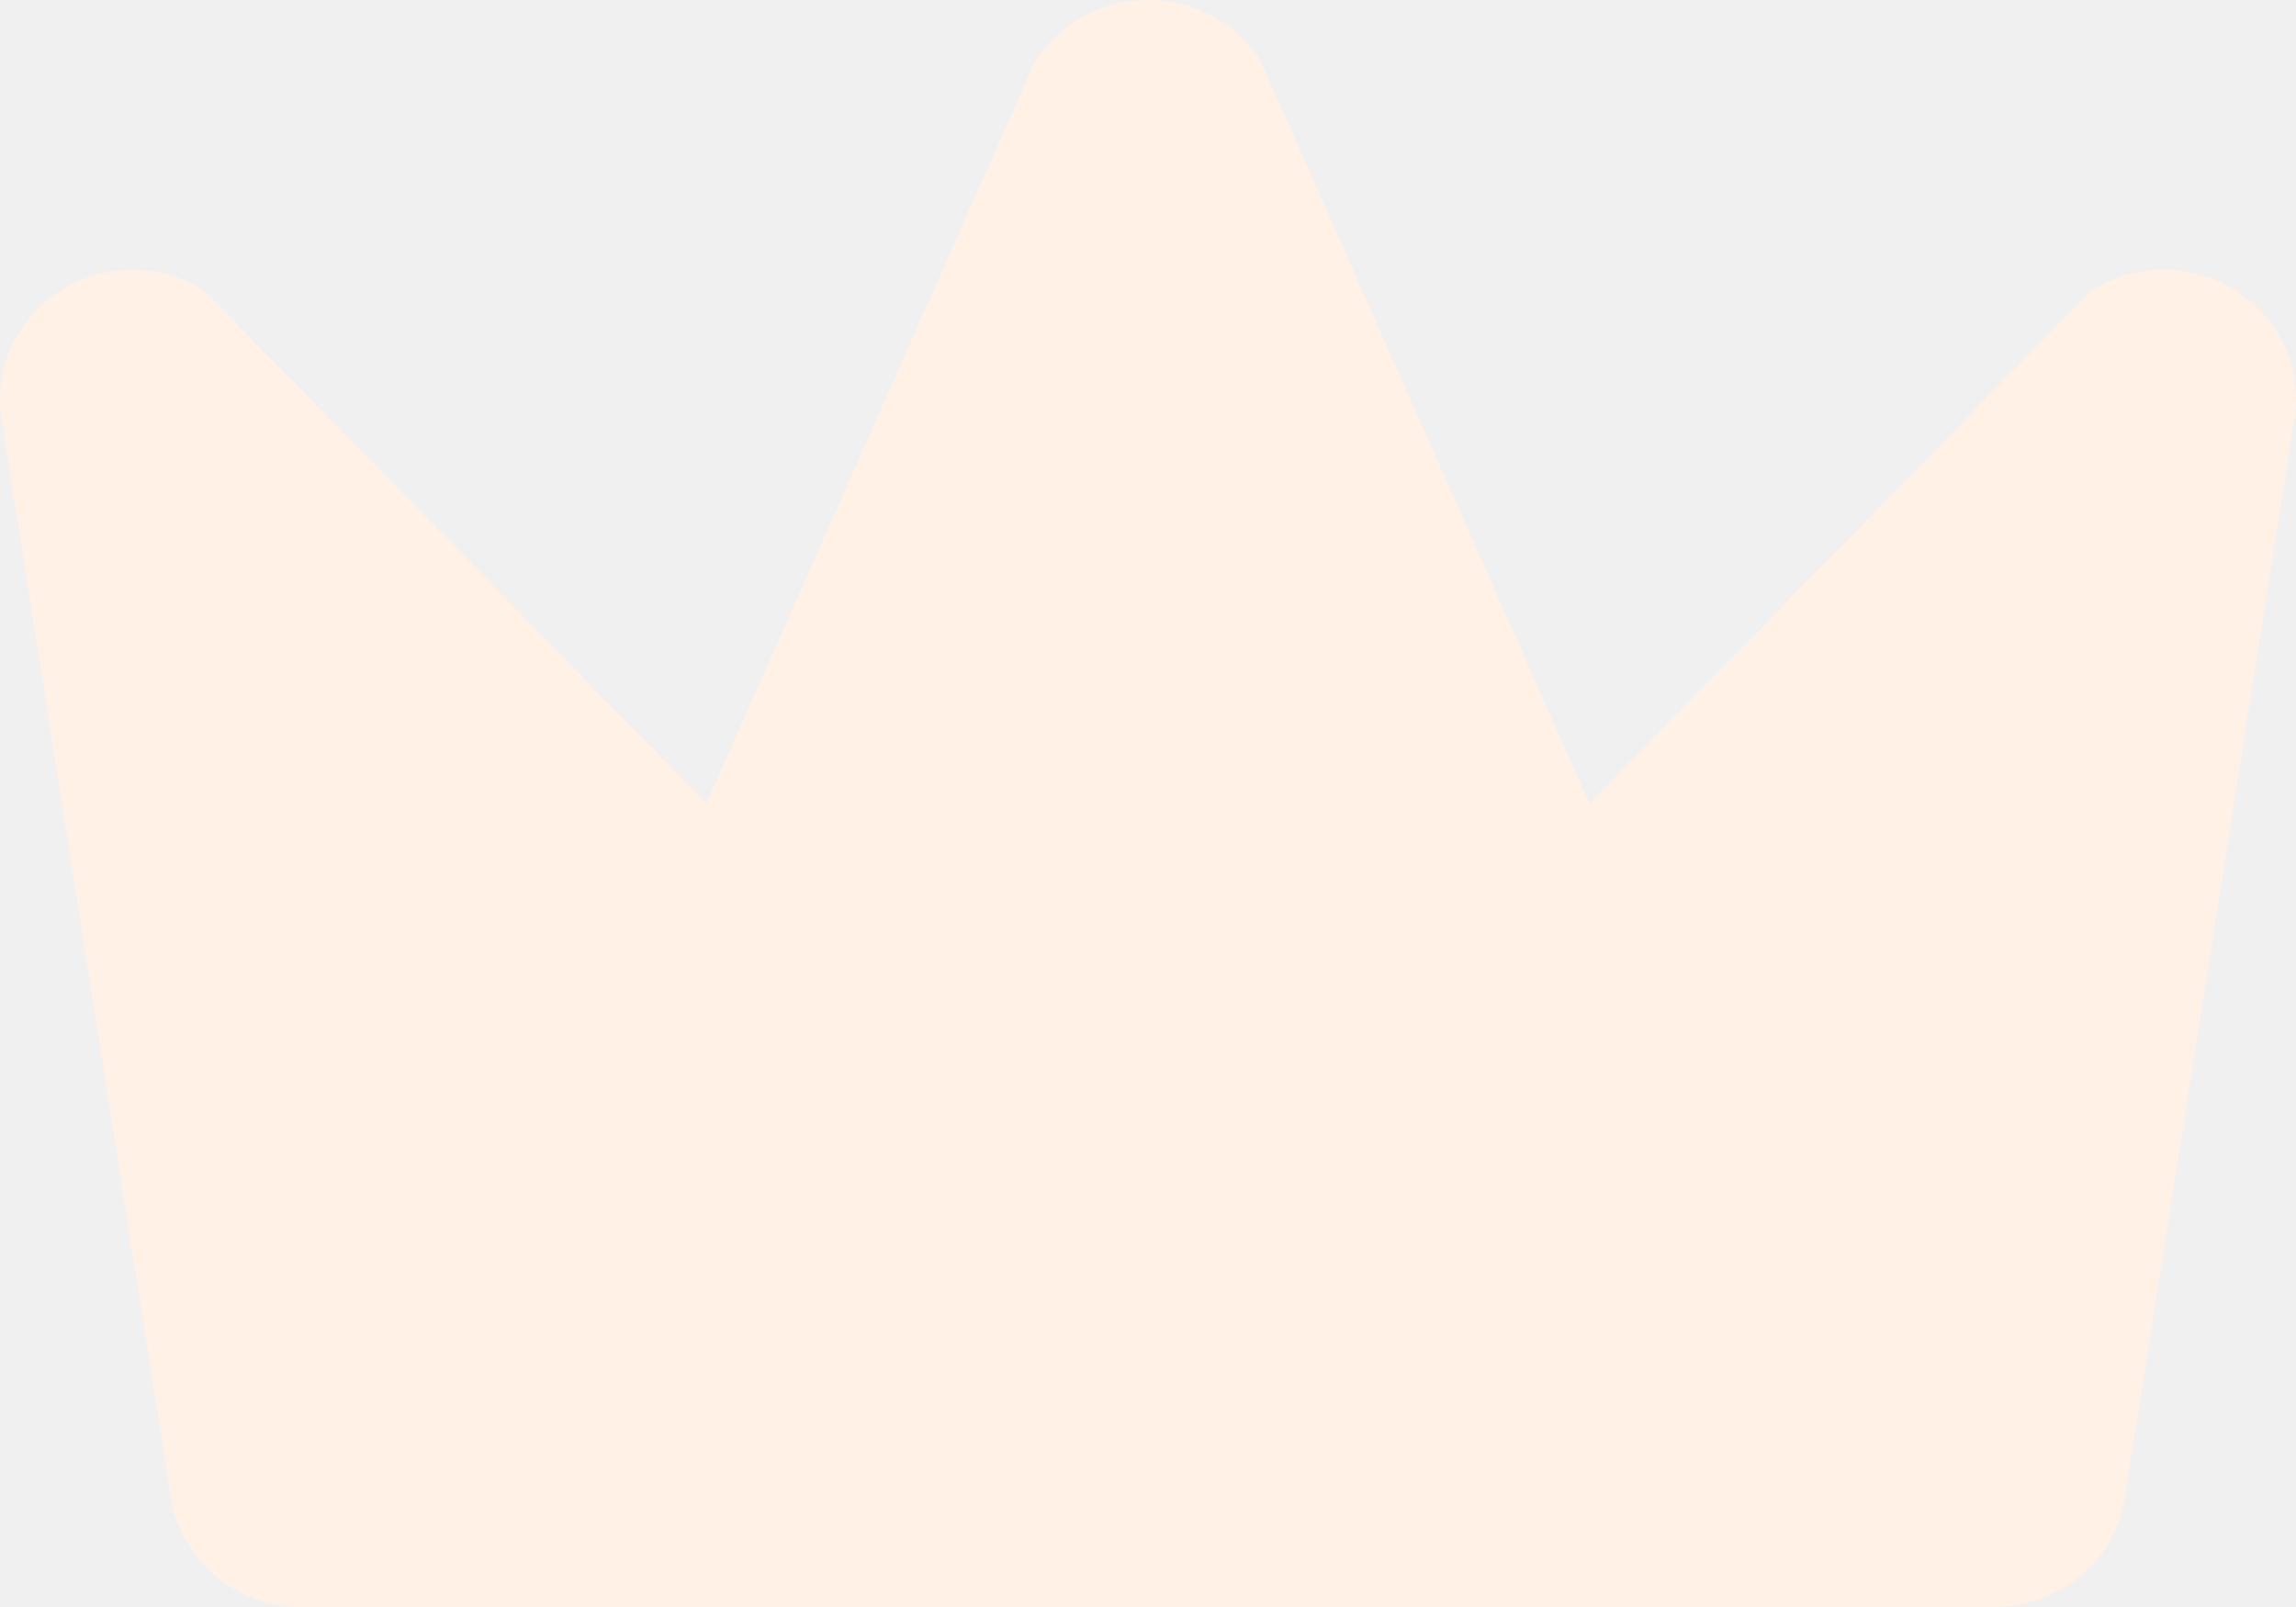
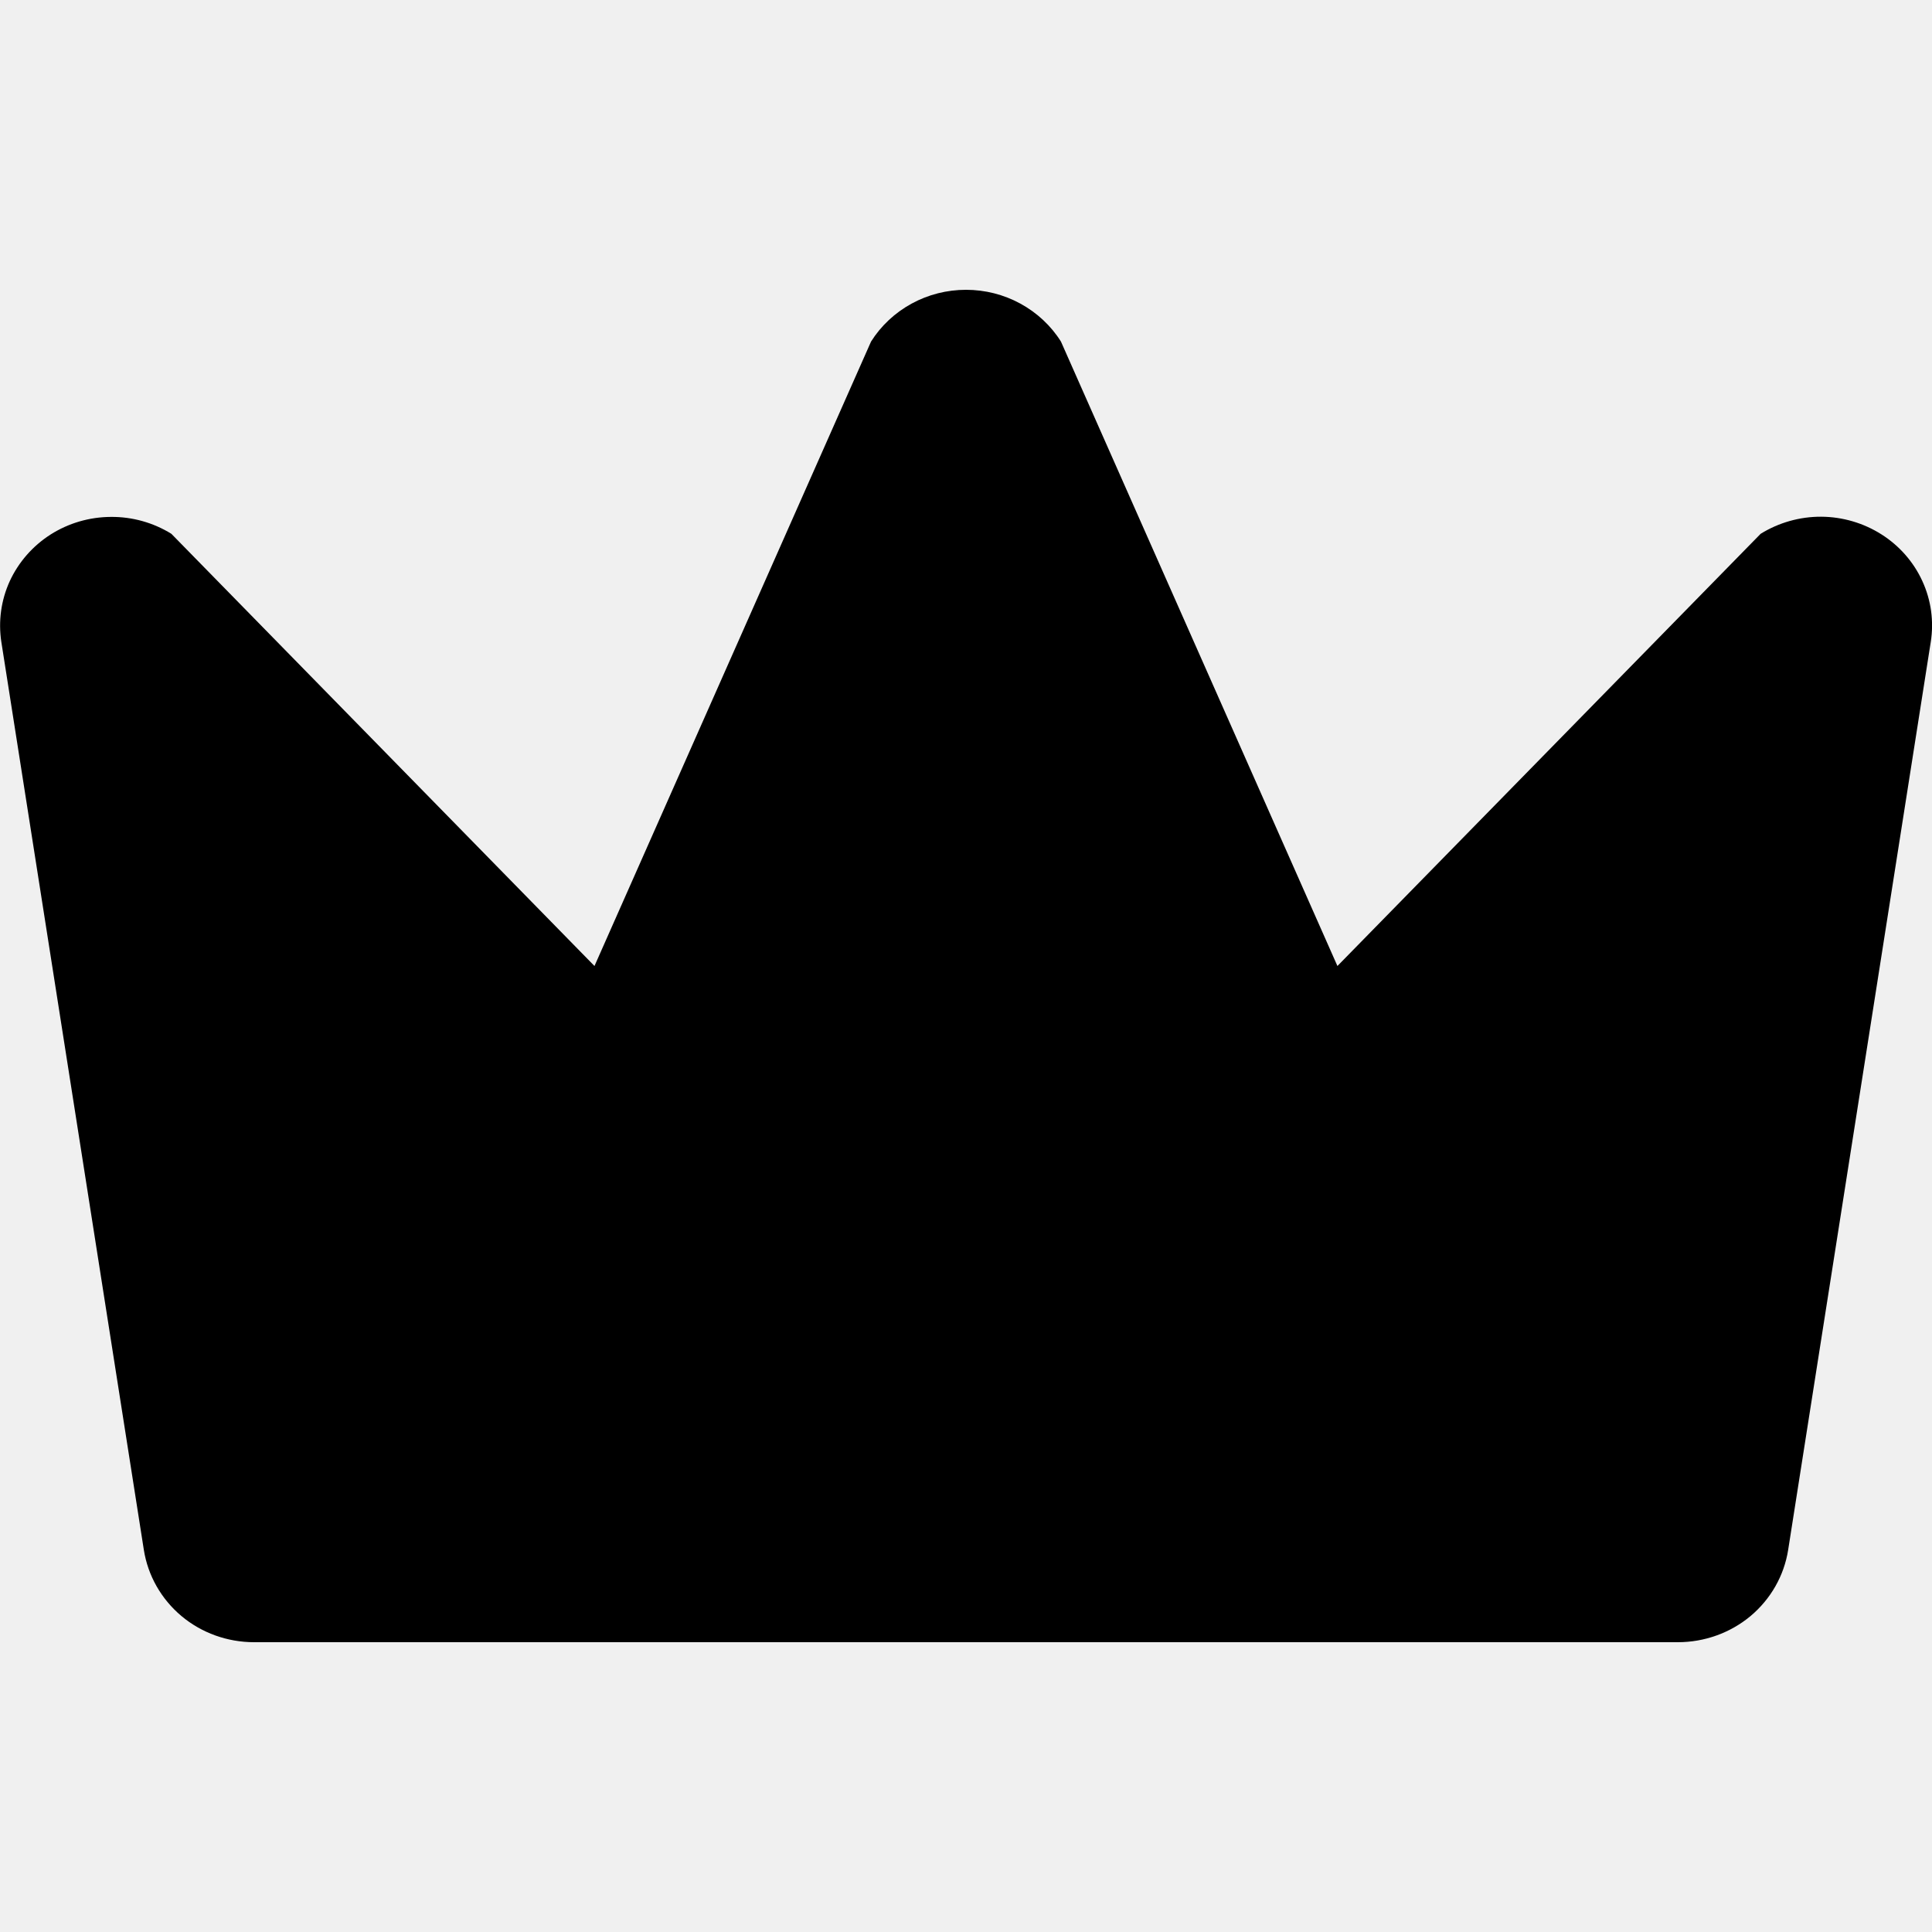
- <svg xmlns="http://www.w3.org/2000/svg" width="24" height="16.8" viewBox="0 0 24 16.8" fill="none">
-   <path id="Vector" d="M11.999 5.35911e-08C11.762 -6.49315e-05 11.53 0.059 11.323 0.171C11.117 0.284 10.943 0.446 10.819 0.643L7.384 8.4L2.127 3.032C1.903 2.892 1.642 2.819 1.377 2.821C1.111 2.822 0.851 2.898 0.628 3.04C0.405 3.181 0.229 3.383 0.121 3.619C0.012 3.856 -0.024 4.118 0.016 4.375L1.786 15.653C1.836 15.973 2.002 16.264 2.253 16.474C2.504 16.685 2.824 16.8 3.156 16.8H20.842C21.174 16.8 21.494 16.685 21.745 16.474C21.996 16.264 22.162 15.973 22.212 15.653L23.984 4.375C24.024 4.118 23.988 3.855 23.879 3.618C23.771 3.381 23.594 3.18 23.371 3.038C23.148 2.897 22.888 2.821 22.622 2.819C22.356 2.818 22.095 2.892 21.87 3.032L16.613 8.4L13.178 0.643C13.055 0.446 12.881 0.284 12.675 0.171C12.468 0.059 12.236 -6.49315e-05 11.999 5.35911e-08Z" fill="#FFF1E6" />
+ <svg xmlns="http://www.w3.org/2000/svg" width="20" height="20" viewBox="0 0 20 20" fill="none">
+   <g clip-path="url(#clip0_1130_9179)">
+     <path d="M10 3C9.803 3 9.609 3.049 9.437 3.143C9.265 3.237 9.12 3.372 9.017 3.536L6.154 10L1.774 5.526C1.587 5.41 1.369 5.349 1.148 5.351C0.926 5.352 0.71 5.415 0.524 5.533C0.339 5.651 0.192 5.819 0.101 6.016C0.011 6.213 -0.019 6.432 0.014 6.646L1.489 16.044C1.531 16.311 1.669 16.553 1.878 16.729C2.087 16.904 2.354 17 2.63 17H17.369C17.645 17 17.912 16.904 18.122 16.729C18.331 16.553 18.469 16.311 18.511 16.044L19.987 6.646C20.021 6.432 19.991 6.213 19.9 6.015C19.81 5.818 19.663 5.65 19.477 5.532C19.291 5.414 19.074 5.35 18.852 5.349C18.631 5.348 18.413 5.41 18.226 5.526L13.845 10L10.983 3.536C10.88 3.372 10.735 3.237 10.563 3.143C10.391 3.049 10.197 3 10 3Z" fill="black" />
+   </g>
+   <defs>
+     <clipPath id="clip0_1130_9179">
+       <rect width="20" height="20" fill="white" />
+     </clipPath>
+   </defs>
</svg>
